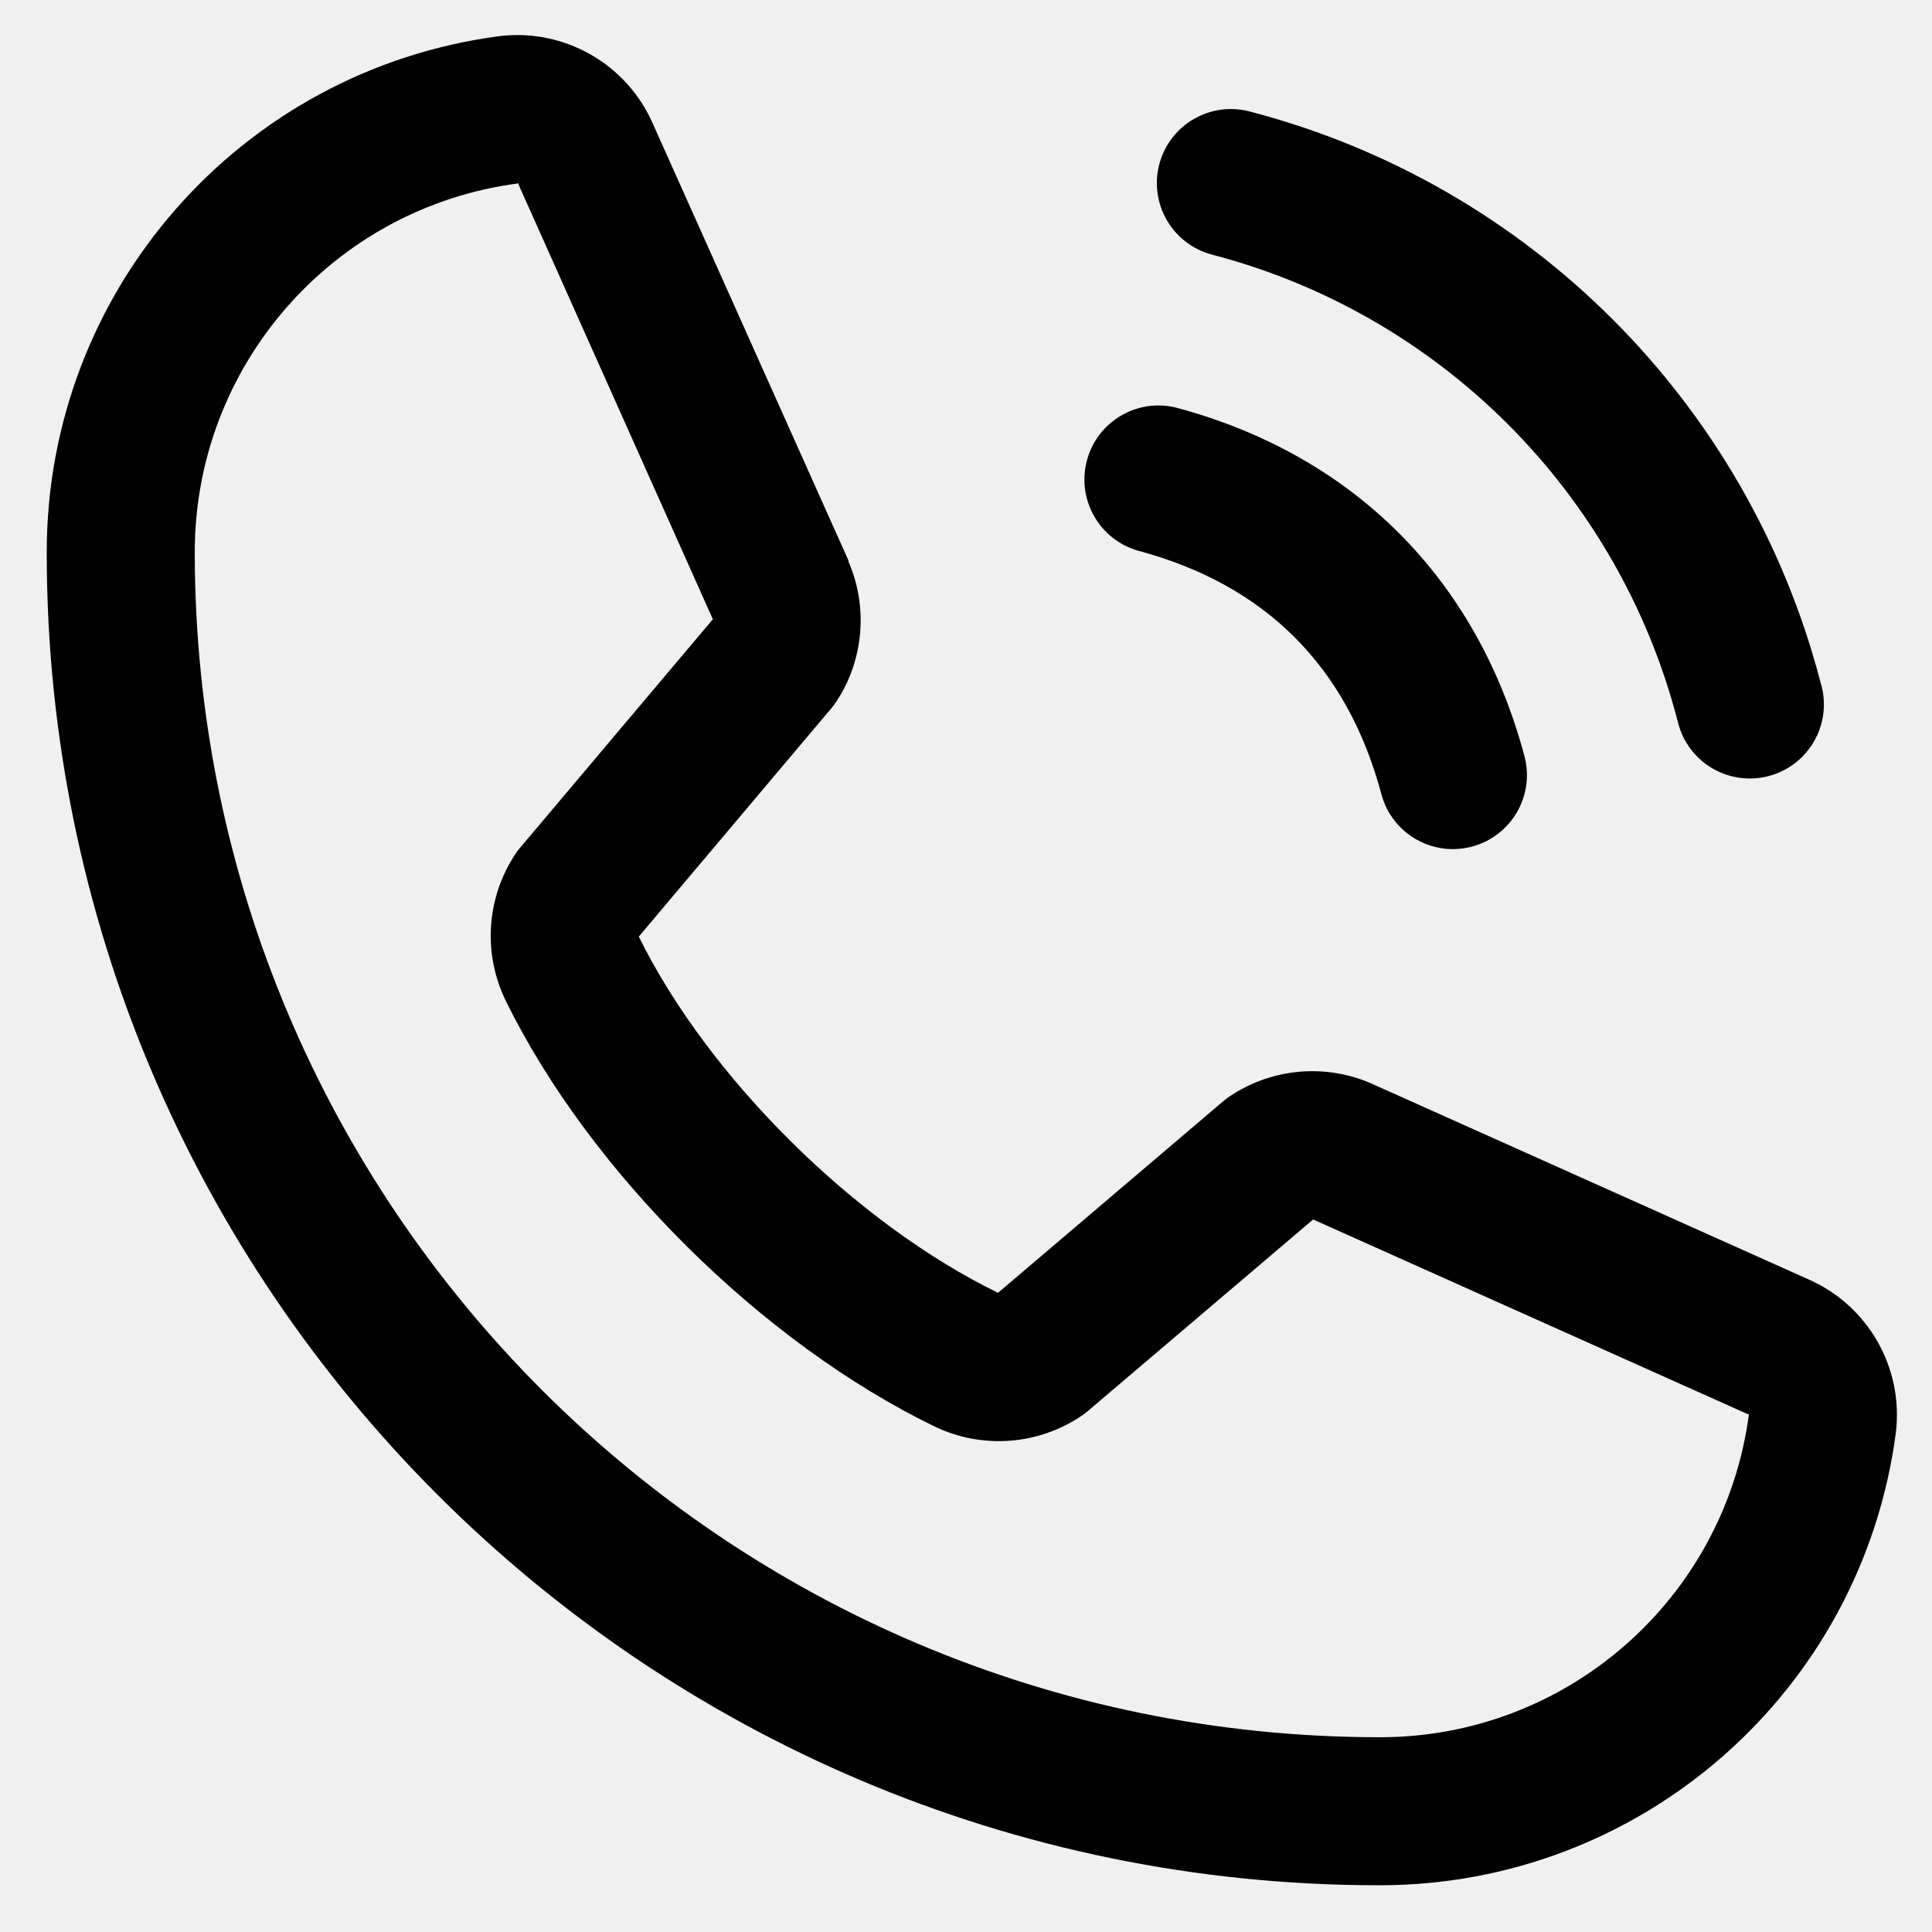
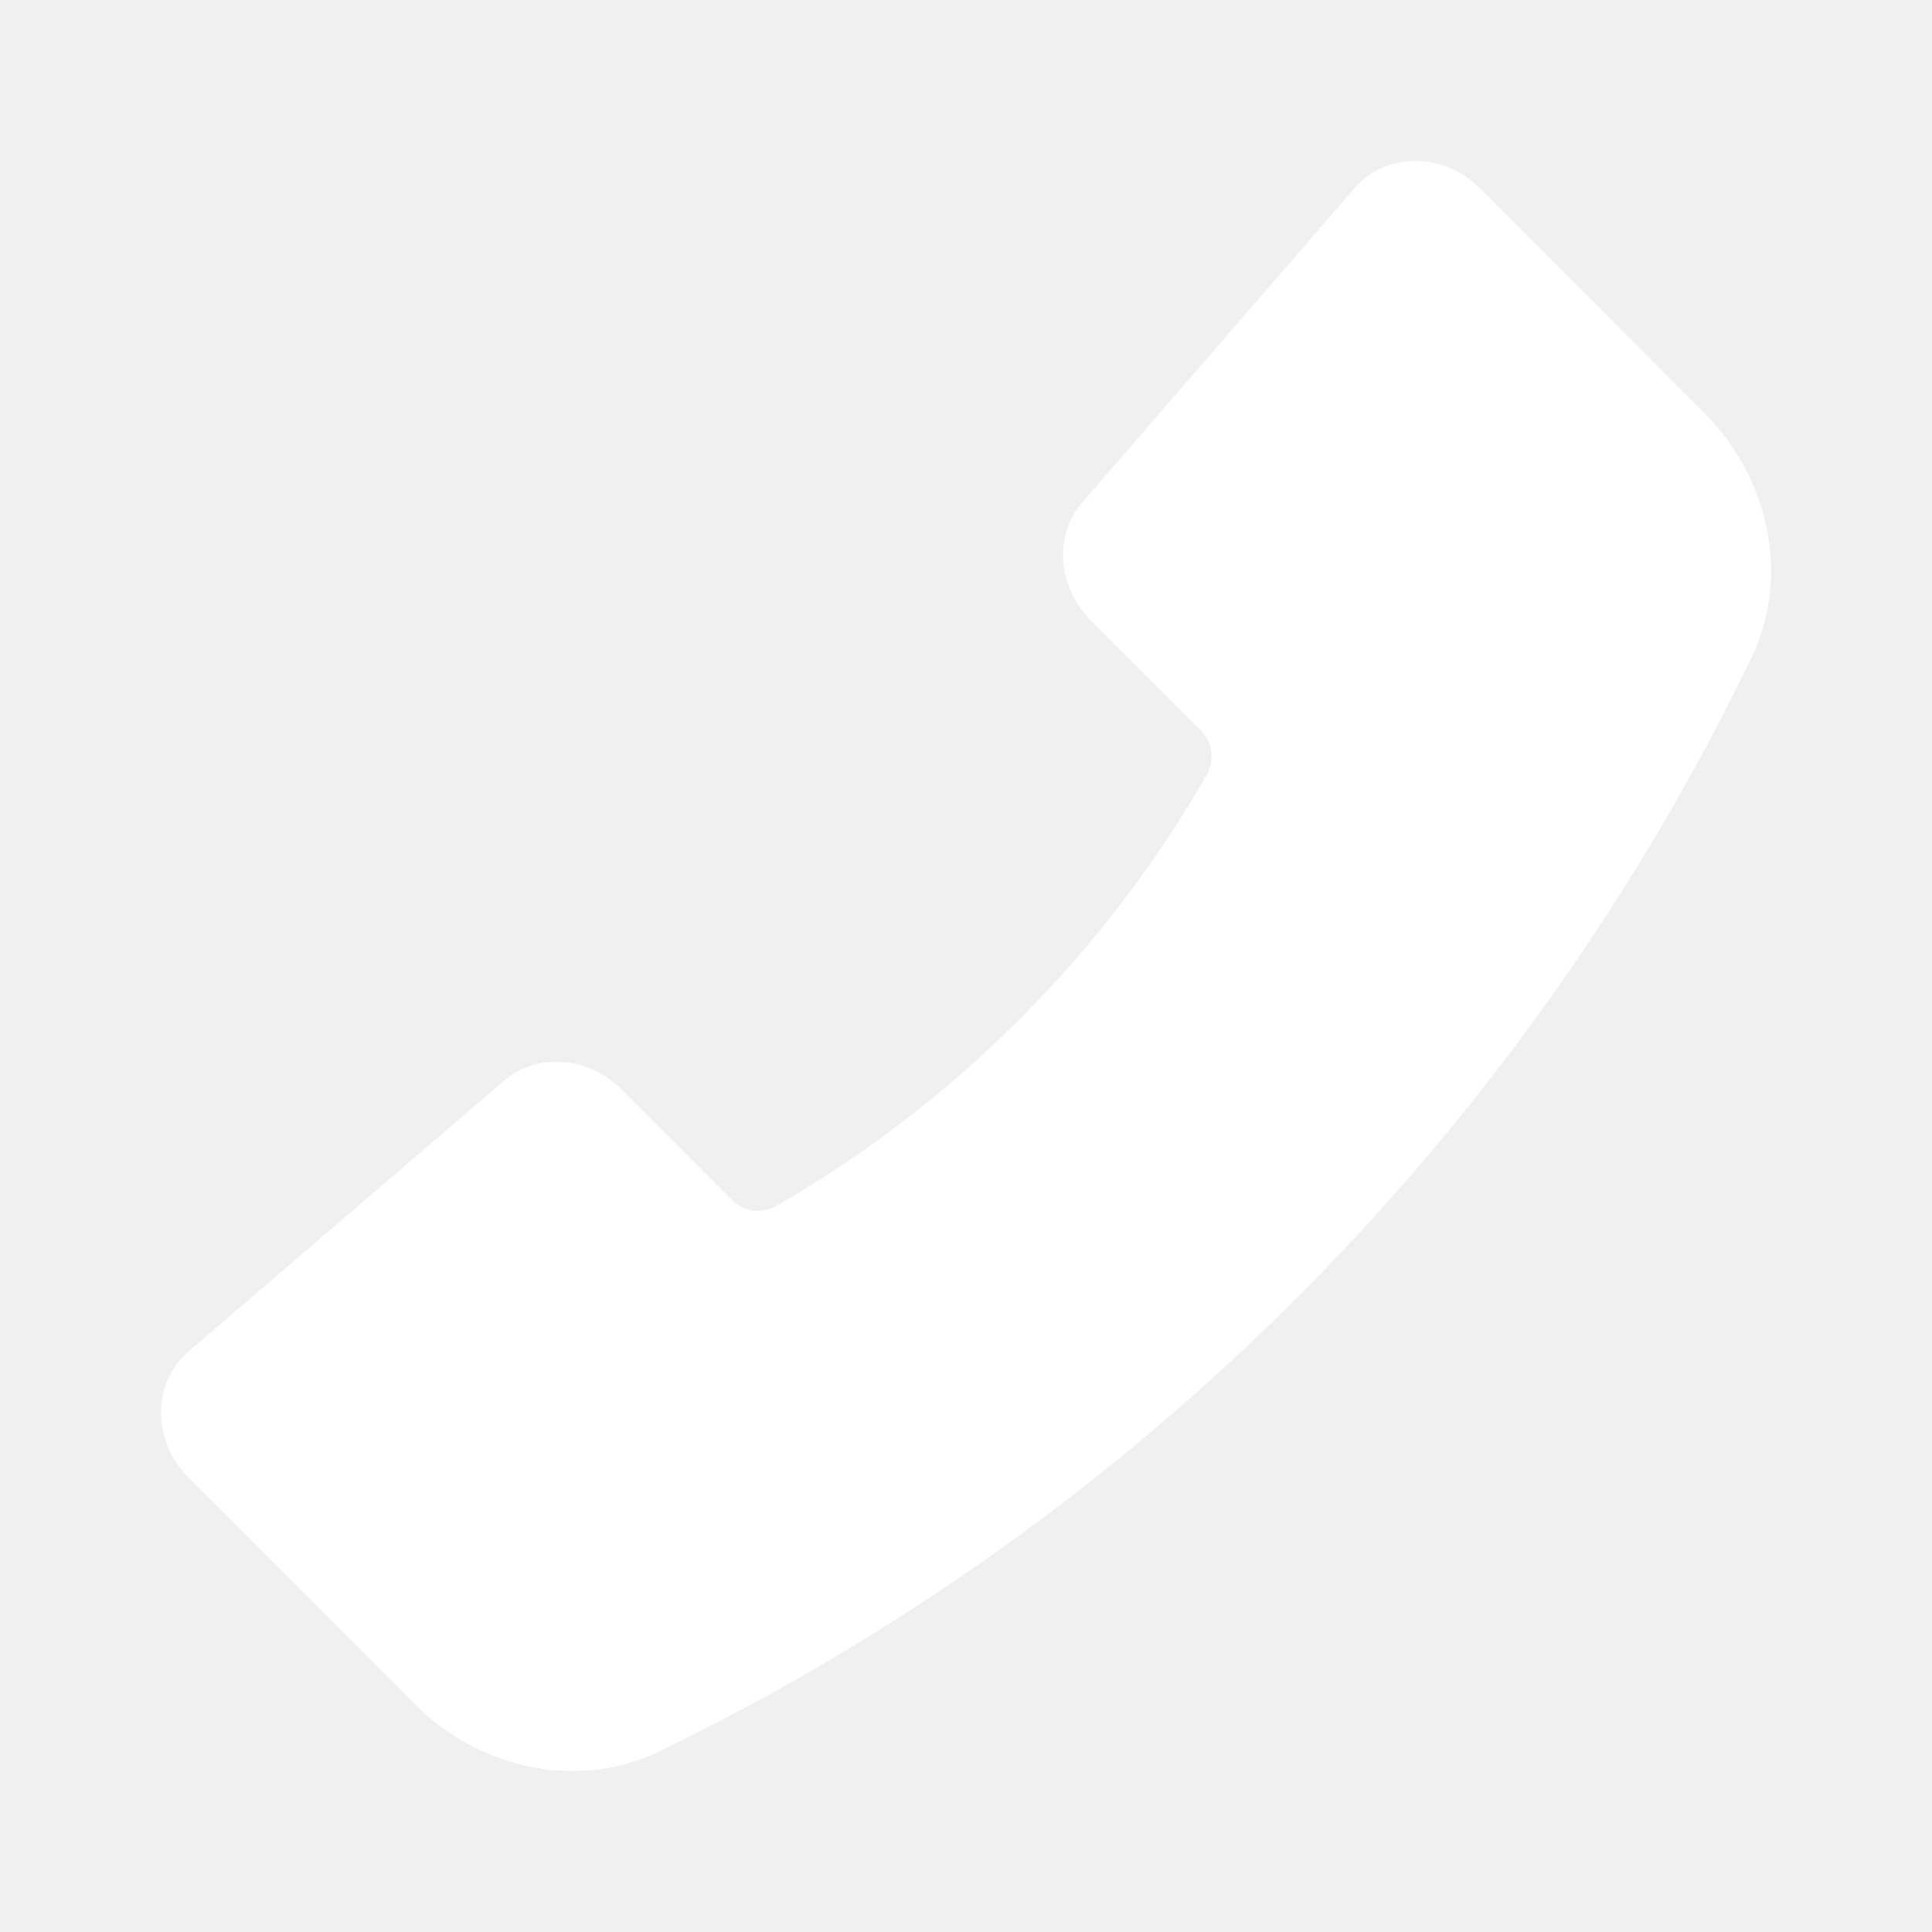
- <svg xmlns="http://www.w3.org/2000/svg" width="31" height="31" fill="none">
-   <path d="M18.603 2.63a1.188 1.188 0 0 1 1.454-.84 12.799 12.799 0 0 1 9.153 9.153 1.189 1.189 0 1 1-2.295.613 10.443 10.443 0 0 0-7.47-7.471 1.187 1.187 0 0 1-.842-1.455Zm-.346 6.205c2.047.546 3.362 1.861 3.908 3.908a1.187 1.187 0 1 0 2.295-.613c-.76-2.844-2.746-4.83-5.59-5.59a1.188 1.188 0 0 0-.613 2.295ZM30.42 22.988a8.351 8.351 0 0 1-8.295 7.262C10.339 30.25.75 20.66.75 8.875A8.351 8.351 0 0 1 8.012.58a2.375 2.375 0 0 1 2.467 1.413l3.135 7v.017a2.375 2.375 0 0 1-.189 2.24c-.027.04-.055.077-.085.114l-3.09 3.664c1.112 2.259 3.475 4.601 5.764 5.716l3.613-3.074c.035-.03.073-.058.111-.083a2.376 2.376 0 0 1 2.252-.208l.02.009 6.992 3.133a2.375 2.375 0 0 1 1.418 2.467Zm-2.358-.296h-.016l-6.976-3.125-3.615 3.074c-.035.03-.072.058-.11.083a2.375 2.375 0 0 1-2.338.17c-2.78-1.344-5.551-4.095-6.896-6.845a2.375 2.375 0 0 1 .148-2.33.902.902 0 0 1 .085-.115l3.094-3.668L8.32 2.96a.09.09 0 0 1 0-.018 5.967 5.967 0 0 0-5.195 5.933 19.02 19.02 0 0 0 19 19 5.969 5.969 0 0 0 5.938-5.185v.002Z" fill="#000" />
+ <svg xmlns="http://www.w3.org/2000/svg" width="24" height="24" fill="none">
+   <path d="m13.446 6.24 3.383-3.905c.39-.45 1.105-.448 1.558.006l2.782 2.787c.828.829 1.065 2.06.586 3.047a29.207 29.207 0 0 1-13.561 13.58c-.986.479-2.216.242-3.044-.587l-2.808-2.813c-.455-.455-.456-1.174-.002-1.564l3.92-3.365c.41-.352 1.047-.306 1.458.106l1.364 1.366a.462.462 0 0 0 .553.088 14.557 14.557 0 0 0 5.36-5.367.463.463 0 0 0-.088-.554l-1.36-1.361c-.412-.414-.457-1.054-.101-1.465v.001Z" fill="#fff" />
</svg>
